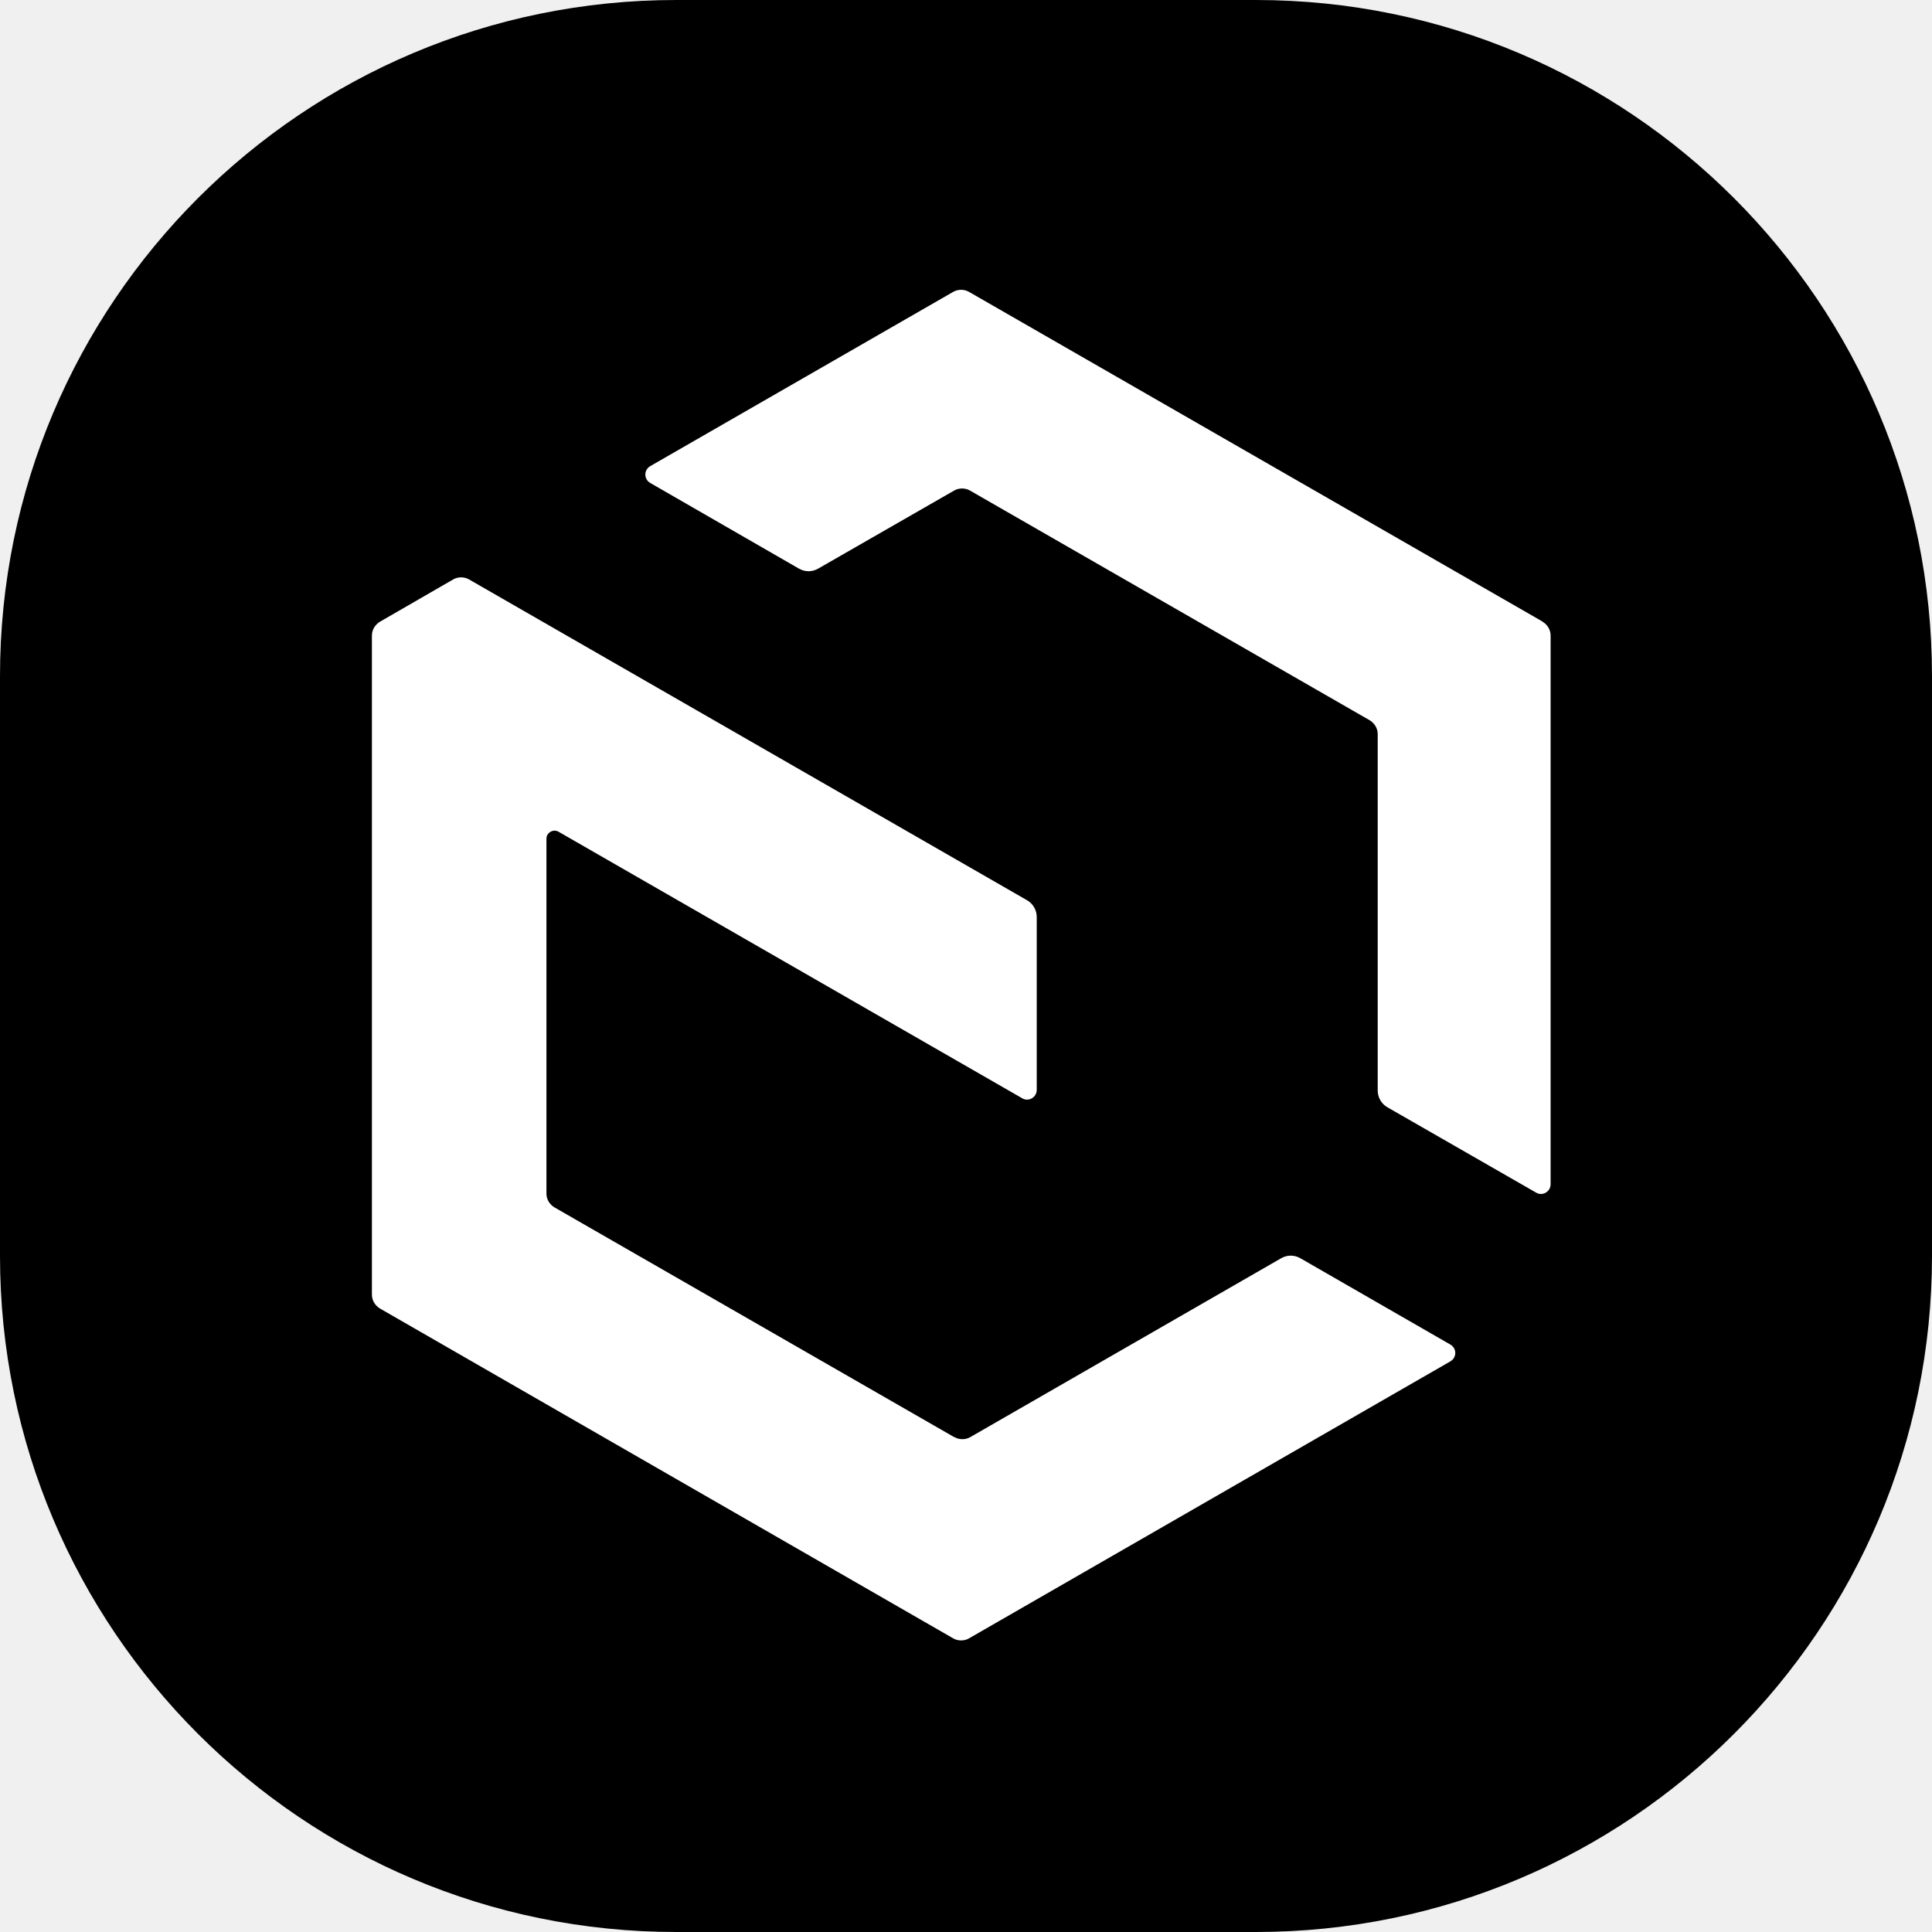
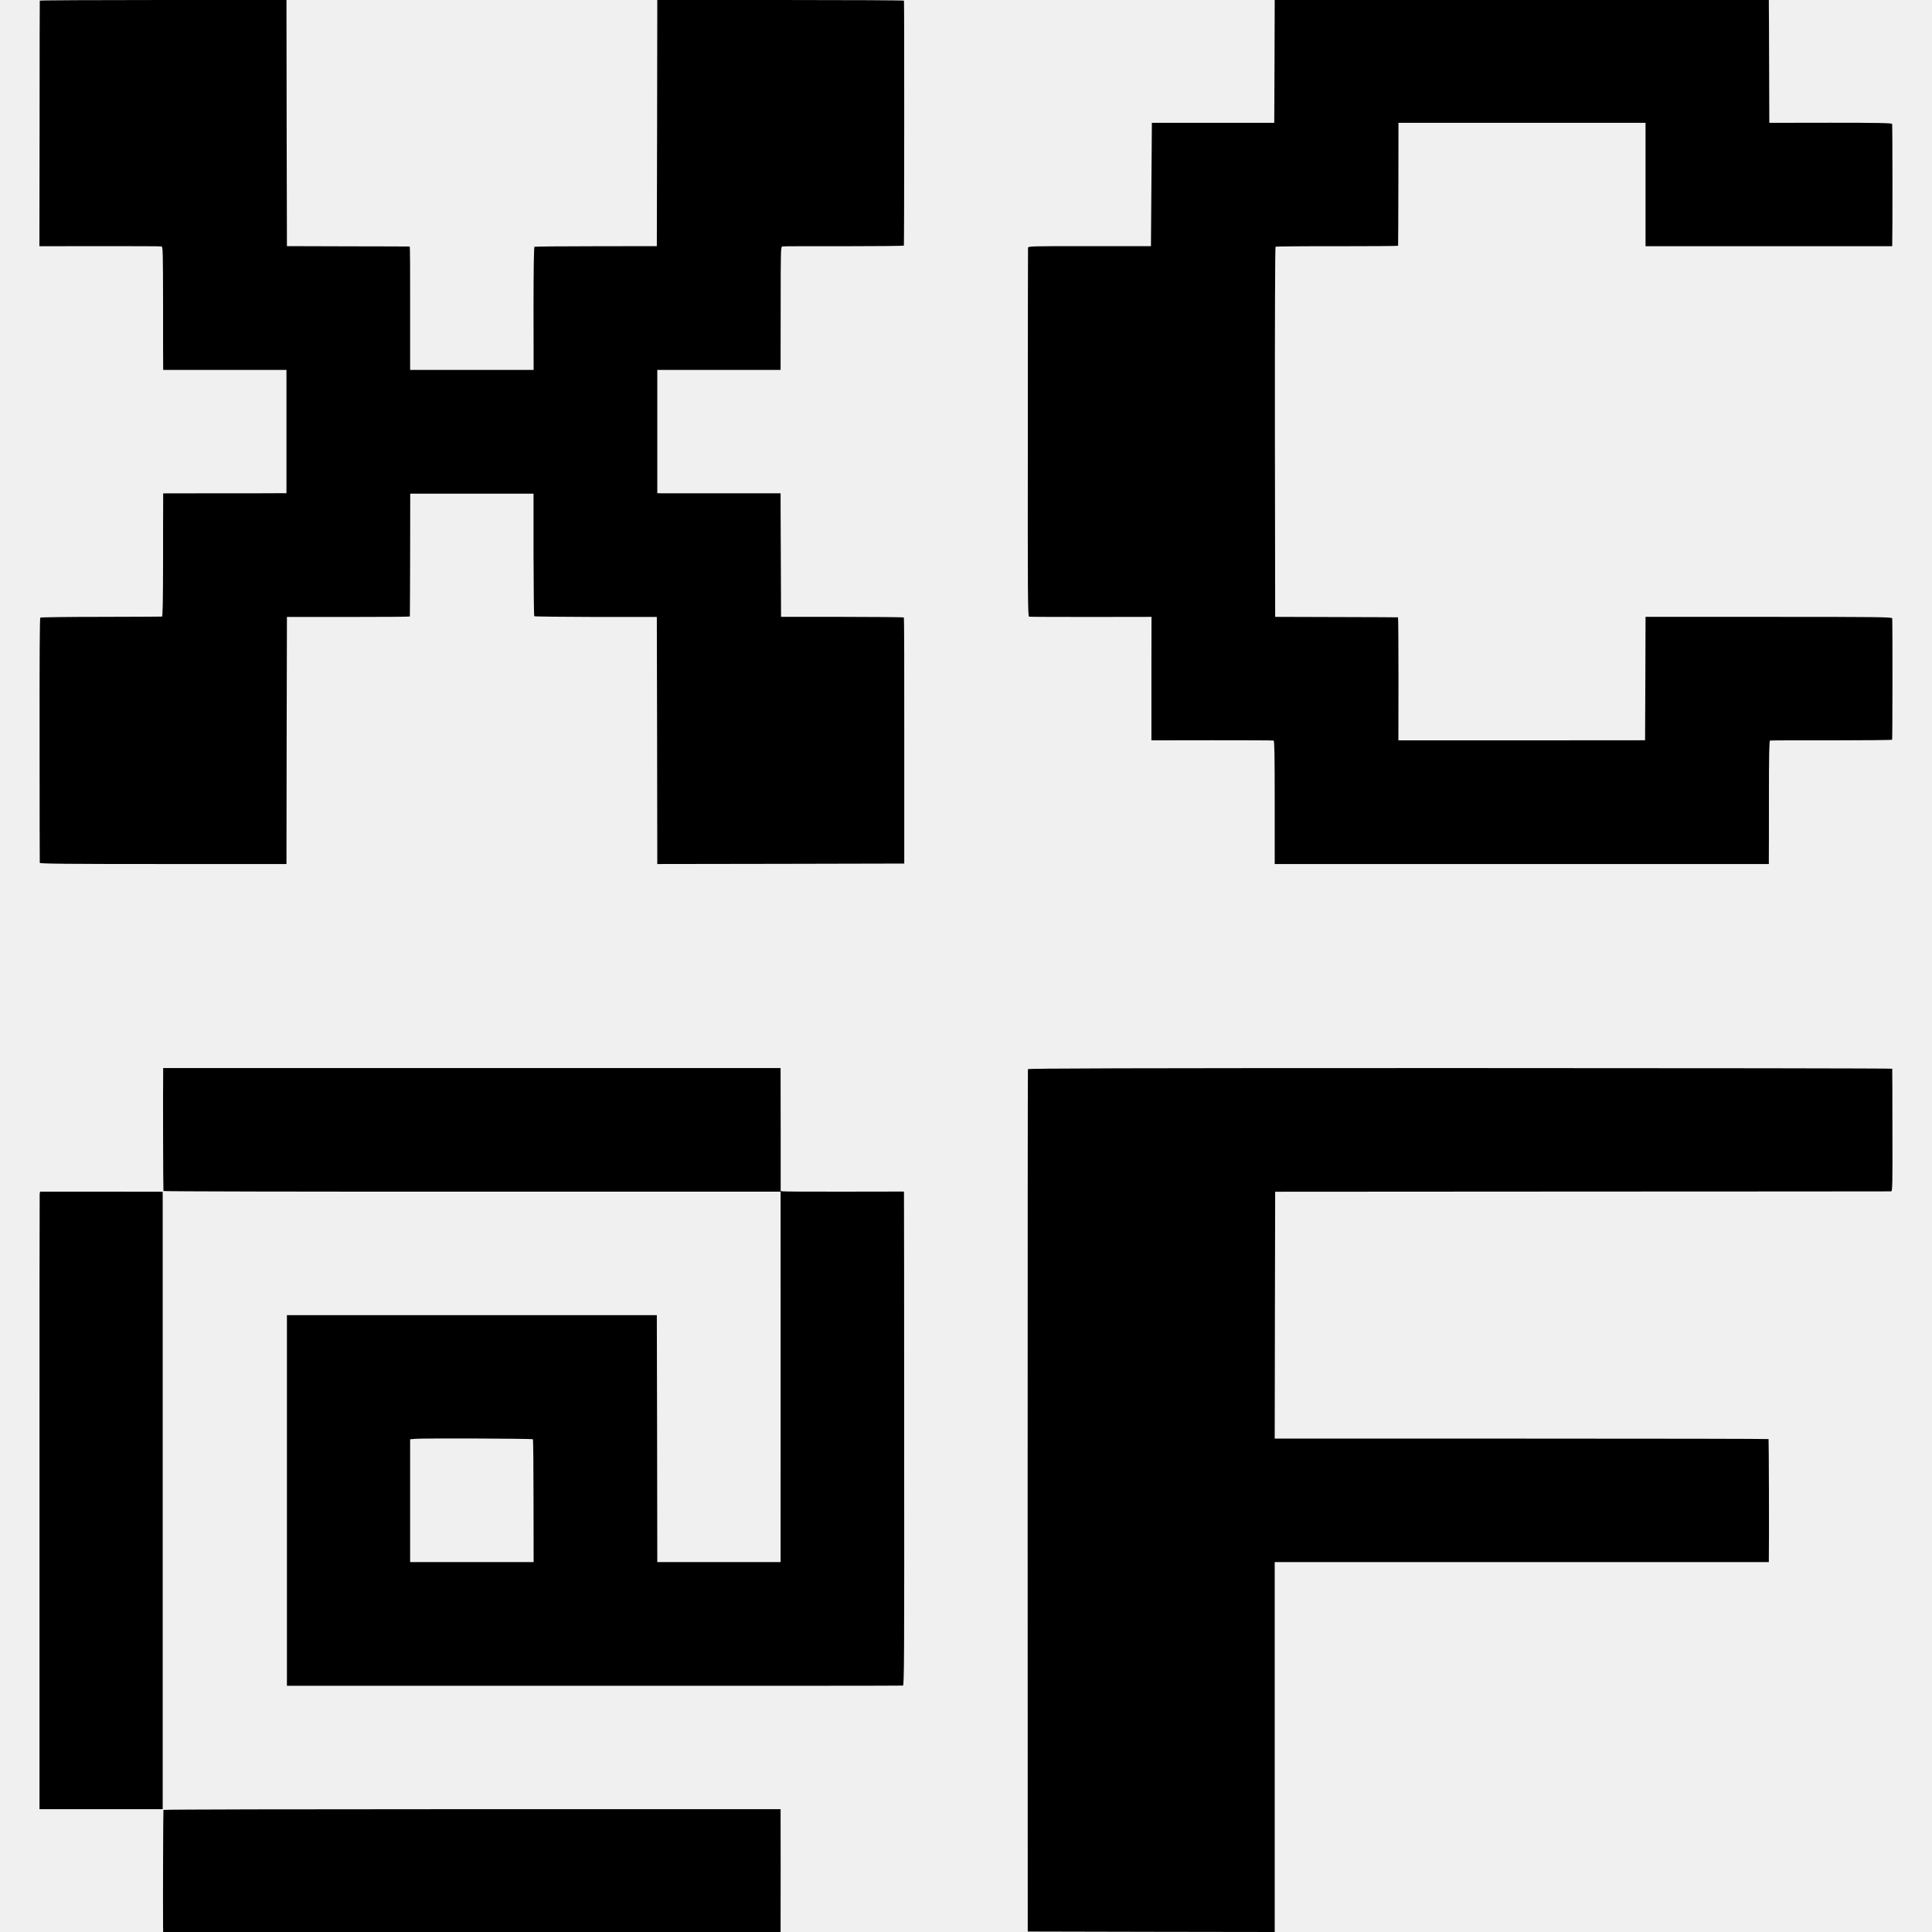
- <svg xmlns="http://www.w3.org/2000/svg" version="1.1" width="1000" height="1000">
-   <style>
-     #light-icon {
-       display: inline;
-     }
-     #dark-icon {
-       display: none;
-     }
- 
-     @media (prefers-color-scheme: dark) {
-       #light-icon {
-         display: none;
-       }
-       #dark-icon {
-         display: inline;
-       }
-     }
-   </style>
-   <g id="light-icon">
-     <svg version="1.1" width="1000" height="1000">
-       <g clip-path="url(#SvgjsClipPath1059)">
-         <rect width="1000" height="1000" fill="#000000" />
-         <g transform="matrix(5,0,0,5,192.5,150)">
-           <svg version="1.1" width="123" height="140">
-             <svg width="123" height="140" viewBox="0 0 123 140" fill="none">
-               <path d="M60.257 118.758L18.904 94.992C18.402 94.692 18.067 94.158 18.067 93.558V56.825C18.067 56.192 18.77 55.792 19.305 56.092L67.316 83.692C67.986 84.092 68.822 83.592 68.822 82.825V64.925C68.822 64.225 68.454 63.558 67.818 63.192L10.071 29.992C9.569 29.692 8.9 29.692 8.398 29.992L0.836 34.358C0.335 34.658 0 35.192 0 35.792V104.025C0 104.625 0.335 105.158 0.836 105.458L60.157 139.592C60.658 139.892 61.328 139.892 61.829 139.592L111.647 110.925C112.317 110.525 112.317 109.592 111.647 109.192L96.123 100.258C95.487 99.892 94.751 99.892 94.116 100.258L61.963 118.758C61.461 119.058 60.792 119.058 60.29 118.758H60.257Z" fill="white" />
-               <path d="M121.149 34.325L61.829 0.225C61.328 -0.075 60.658 -0.075 60.157 0.225L28.807 18.258C28.138 18.658 28.138 19.592 28.807 19.992L44.197 28.858C44.833 29.225 45.569 29.225 46.205 28.858L60.257 20.792C60.759 20.492 61.428 20.492 61.93 20.792L103.283 44.558C103.785 44.858 104.12 45.392 104.12 45.992V82.892C104.12 83.592 104.488 84.258 105.123 84.625L120.514 93.458C121.183 93.858 122.019 93.358 122.019 92.592V35.792C122.019 35.192 121.685 34.658 121.183 34.358L121.149 34.325Z" fill="white" />
-             </svg>
-           </svg>
-         </g>
-       </g>
-       <defs>
-         <clipPath id="SvgjsClipPath1059">
-           <rect width="1000" height="1000" x="0" y="0" rx="350" ry="350" />
-         </clipPath>
-       </defs>
-     </svg>
-   </g>
-   <g id="dark-icon">
-     <svg version="1.1" width="1000" height="1000">
-       <g clip-path="url(#SvgjsClipPath1060)">
-         <rect width="1000" height="1000" fill="#000000" />
-         <g transform="matrix(5,0,0,5,192.5,150)">
-           <svg version="1.1" width="123" height="140">
-             <svg width="123" height="140" viewBox="0 0 123 140" fill="none">
-               <path d="M60.257 118.758L18.904 94.992C18.402 94.692 18.067 94.158 18.067 93.558V56.825C18.067 56.192 18.77 55.792 19.305 56.092L67.316 83.692C67.986 84.092 68.822 83.592 68.822 82.825V64.925C68.822 64.225 68.454 63.558 67.818 63.192L10.071 29.992C9.569 29.692 8.9 29.692 8.398 29.992L0.836 34.358C0.335 34.658 0 35.192 0 35.792V104.025C0 104.625 0.335 105.158 0.836 105.458L60.157 139.592C60.658 139.892 61.328 139.892 61.829 139.592L111.647 110.925C112.317 110.525 112.317 109.592 111.647 109.192L96.123 100.258C95.487 99.892 94.751 99.892 94.116 100.258L61.963 118.758C61.461 119.058 60.792 119.058 60.29 118.758H60.257Z" fill="white" />
-               <path d="M121.149 34.325L61.829 0.225C61.328 -0.075 60.658 -0.075 60.157 0.225L28.807 18.258C28.138 18.658 28.138 19.592 28.807 19.992L44.197 28.858C44.833 29.225 45.569 29.225 46.205 28.858L60.257 20.792C60.759 20.492 61.428 20.492 61.93 20.792L103.283 44.558C103.785 44.858 104.12 45.392 104.12 45.992V82.892C104.12 83.592 104.488 84.258 105.123 84.625L120.514 93.458C121.183 93.858 122.019 93.358 122.019 92.592V35.792C122.019 35.192 121.685 34.658 121.183 34.358L121.149 34.325Z" fill="white" />
-             </svg>
-           </svg>
-         </g>
-       </g>
-       <defs>
-         <clipPath id="SvgjsClipPath1060">
-           <rect width="1000" height="1000" x="0" y="0" rx="350" ry="350" />
-         </clipPath>
-       </defs>
-     </svg>
+ <svg xmlns="http://www.w3.org/2000/svg" version="1.0" width="2084pt" height="2084pt" viewBox="0 0 2084 2084" preserveAspectRatio="xMidYMid meet">
+   <g transform="translate(0,2084) scale(0.1,-0.1)" fill="#000000" stroke="none">
+     <path d="M429 20833 c-1 -5 -2 -602 -2 -1329 l-2 -1320 650 1 c358 0 658 -1 667 -3 15 -4 16 -54 17 -635 0 -348 0 -647 1 -664 l0 -33 665 0 665 0 0 -665 0 -665 -52 0 c-29 -1 -329 -1 -665 -1 l-613 -1 0 -96 c-1 -53 -1 -352 -1 -664 -1 -424 -4 -568 -12 -569 -7 -1 -302 -2 -657 -3 -355 0 -649 -4 -655 -8 -7 -4 -9 -453 -8 -1320 0 -722 1 -1319 2 -1325 1 -10 274 -13 1331 -13 l1330 0 2 1333 3 1332 663 0 c364 0 662 2 663 5 1 3 2 302 3 665 l1 660 665 0 665 0 0 -657 c1 -362 4 -661 8 -665 5 -4 304 -7 665 -8 l657 0 3 -1333 2 -1332 1332 2 1332 3 0 1323 c1 728 -1 1327 -4 1331 -3 4 -302 7 -665 7 l-660 0 -2 539 c-1 297 -3 597 -3 667 l0 127 -622 0 c-343 0 -642 0 -665 0 l-43 1 0 665 0 665 665 0 665 0 0 48 c0 26 0 324 1 663 0 574 1 617 17 621 9 2 307 3 662 2 355 0 647 3 650 7 4 5 5 2611 1 2642 -1 4 -599 7 -1331 7 l-1330 0 -2 -1327 -3 -1328 -655 -1 c-361 0 -660 -3 -665 -6 -6 -4 -10 -253 -10 -667 l1 -661 -666 0 -666 0 0 665 c1 366 -1 665 -4 666 -3 0 -302 2 -665 2 l-660 2 -3 1328 -2 1327 -1330 0 c-732 0 -1330 -3 -1331 -7z" />
+     <path d="M13748 20178 l-3 -663 -660 0 -660 0 -5 -665 -5 -665 -663 0 c-655 0 -662 0 -663 -20 -1 -11 -2 -910 -2 -1997 -2 -1750 0 -1977 13 -1980 8 -2 309 -3 668 -3 l653 1 -1 -491 c0 -269 0 -569 0 -666 l0 -175 653 1 c358 0 658 -1 665 -3 9 -3 12 -146 12 -668 l0 -664 2665 0 2665 0 0 63 c1 34 1 333 1 664 0 452 3 602 12 605 7 2 305 3 662 2 358 0 652 3 655 7 4 6 5 1248 1 1309 -1 14 -141 16 -1331 16 l-1330 0 -2 -666 -3 -665 -1330 -1 -1331 0 1 663 c0 365 -2 664 -5 664 -3 1 -302 2 -665 3 l-660 2 -3 1994 c-1 1185 2 1996 7 1999 5 3 304 6 665 5 361 0 656 2 657 5 1 3 2 303 3 666 l1 660 1333 0 1332 0 0 -665 0 -666 1330 0 1330 0 1 20 c4 84 3 1289 -1 1299 -4 10 -143 13 -665 13 l-660 -1 -2 625 c-1 344 -2 642 -3 663 l0 37 -2665 0 -2665 0 -2 -662z" />
+     <path d="M1760 9282 c-3 -226 0 -1284 3 -1289 3 -5 1502 -8 3331 -7 l3326 0 0 -150 c0 -269 1 -3607 0 -3728 l0 -118 -665 0 -665 0 -2 1332 -3 1332 -1995 0 -1995 0 0 -1999 0 -1999 3315 0 c1823 -1 3322 0 3330 2 13 3 15 304 13 2645 0 1453 -1 2651 -2 2663 l-1 21 -637 -1 c-351 -1 -650 1 -665 3 l-27 3 0 602 c0 330 -1 629 -1 663 l0 62 -3330 0 -3330 0 0 -37z m3988 -3967 c4 -4 7 -303 7 -666 l1 -659 -666 0 -666 0 0 663 0 662 61 5 c90 7 1255 3 1263 -5z" />
+     <path d="M11088 9307 c-2 -7 -3 -2102 -3 -4657 l1 -4645 1332 -3 1332 -2 0 1995 0 1995 2665 0 2665 0 0 28 c4 203 0 1295 -3 1299 -3 3 -1203 5 -2666 5 l-2661 0 2 1332 3 1331 3315 2 c1823 0 3322 2 3330 2 13 1 15 80 13 658 0 362 -1 661 -2 665 -1 4 -2098 7 -4660 7 -3608 0 -4660 -3 -4663 -12z" />
+     <path d="M428 7961 c-1 -14 -3 -1513 -2 -3331 l0 -3305 665 0 664 0 0 3330 0 3330 -662 1 -661 0 -4 -25z" />
+     <path d="M1763 1317 c-3 -5 -6 -976 -4 -1259 l1 -58 3330 0 3330 0 0 128 c1 221 1 972 0 1087 l0 110 -3326 0 c-1829 0 -3328 -3 -3331 -8z" />
  </g>
</svg>
